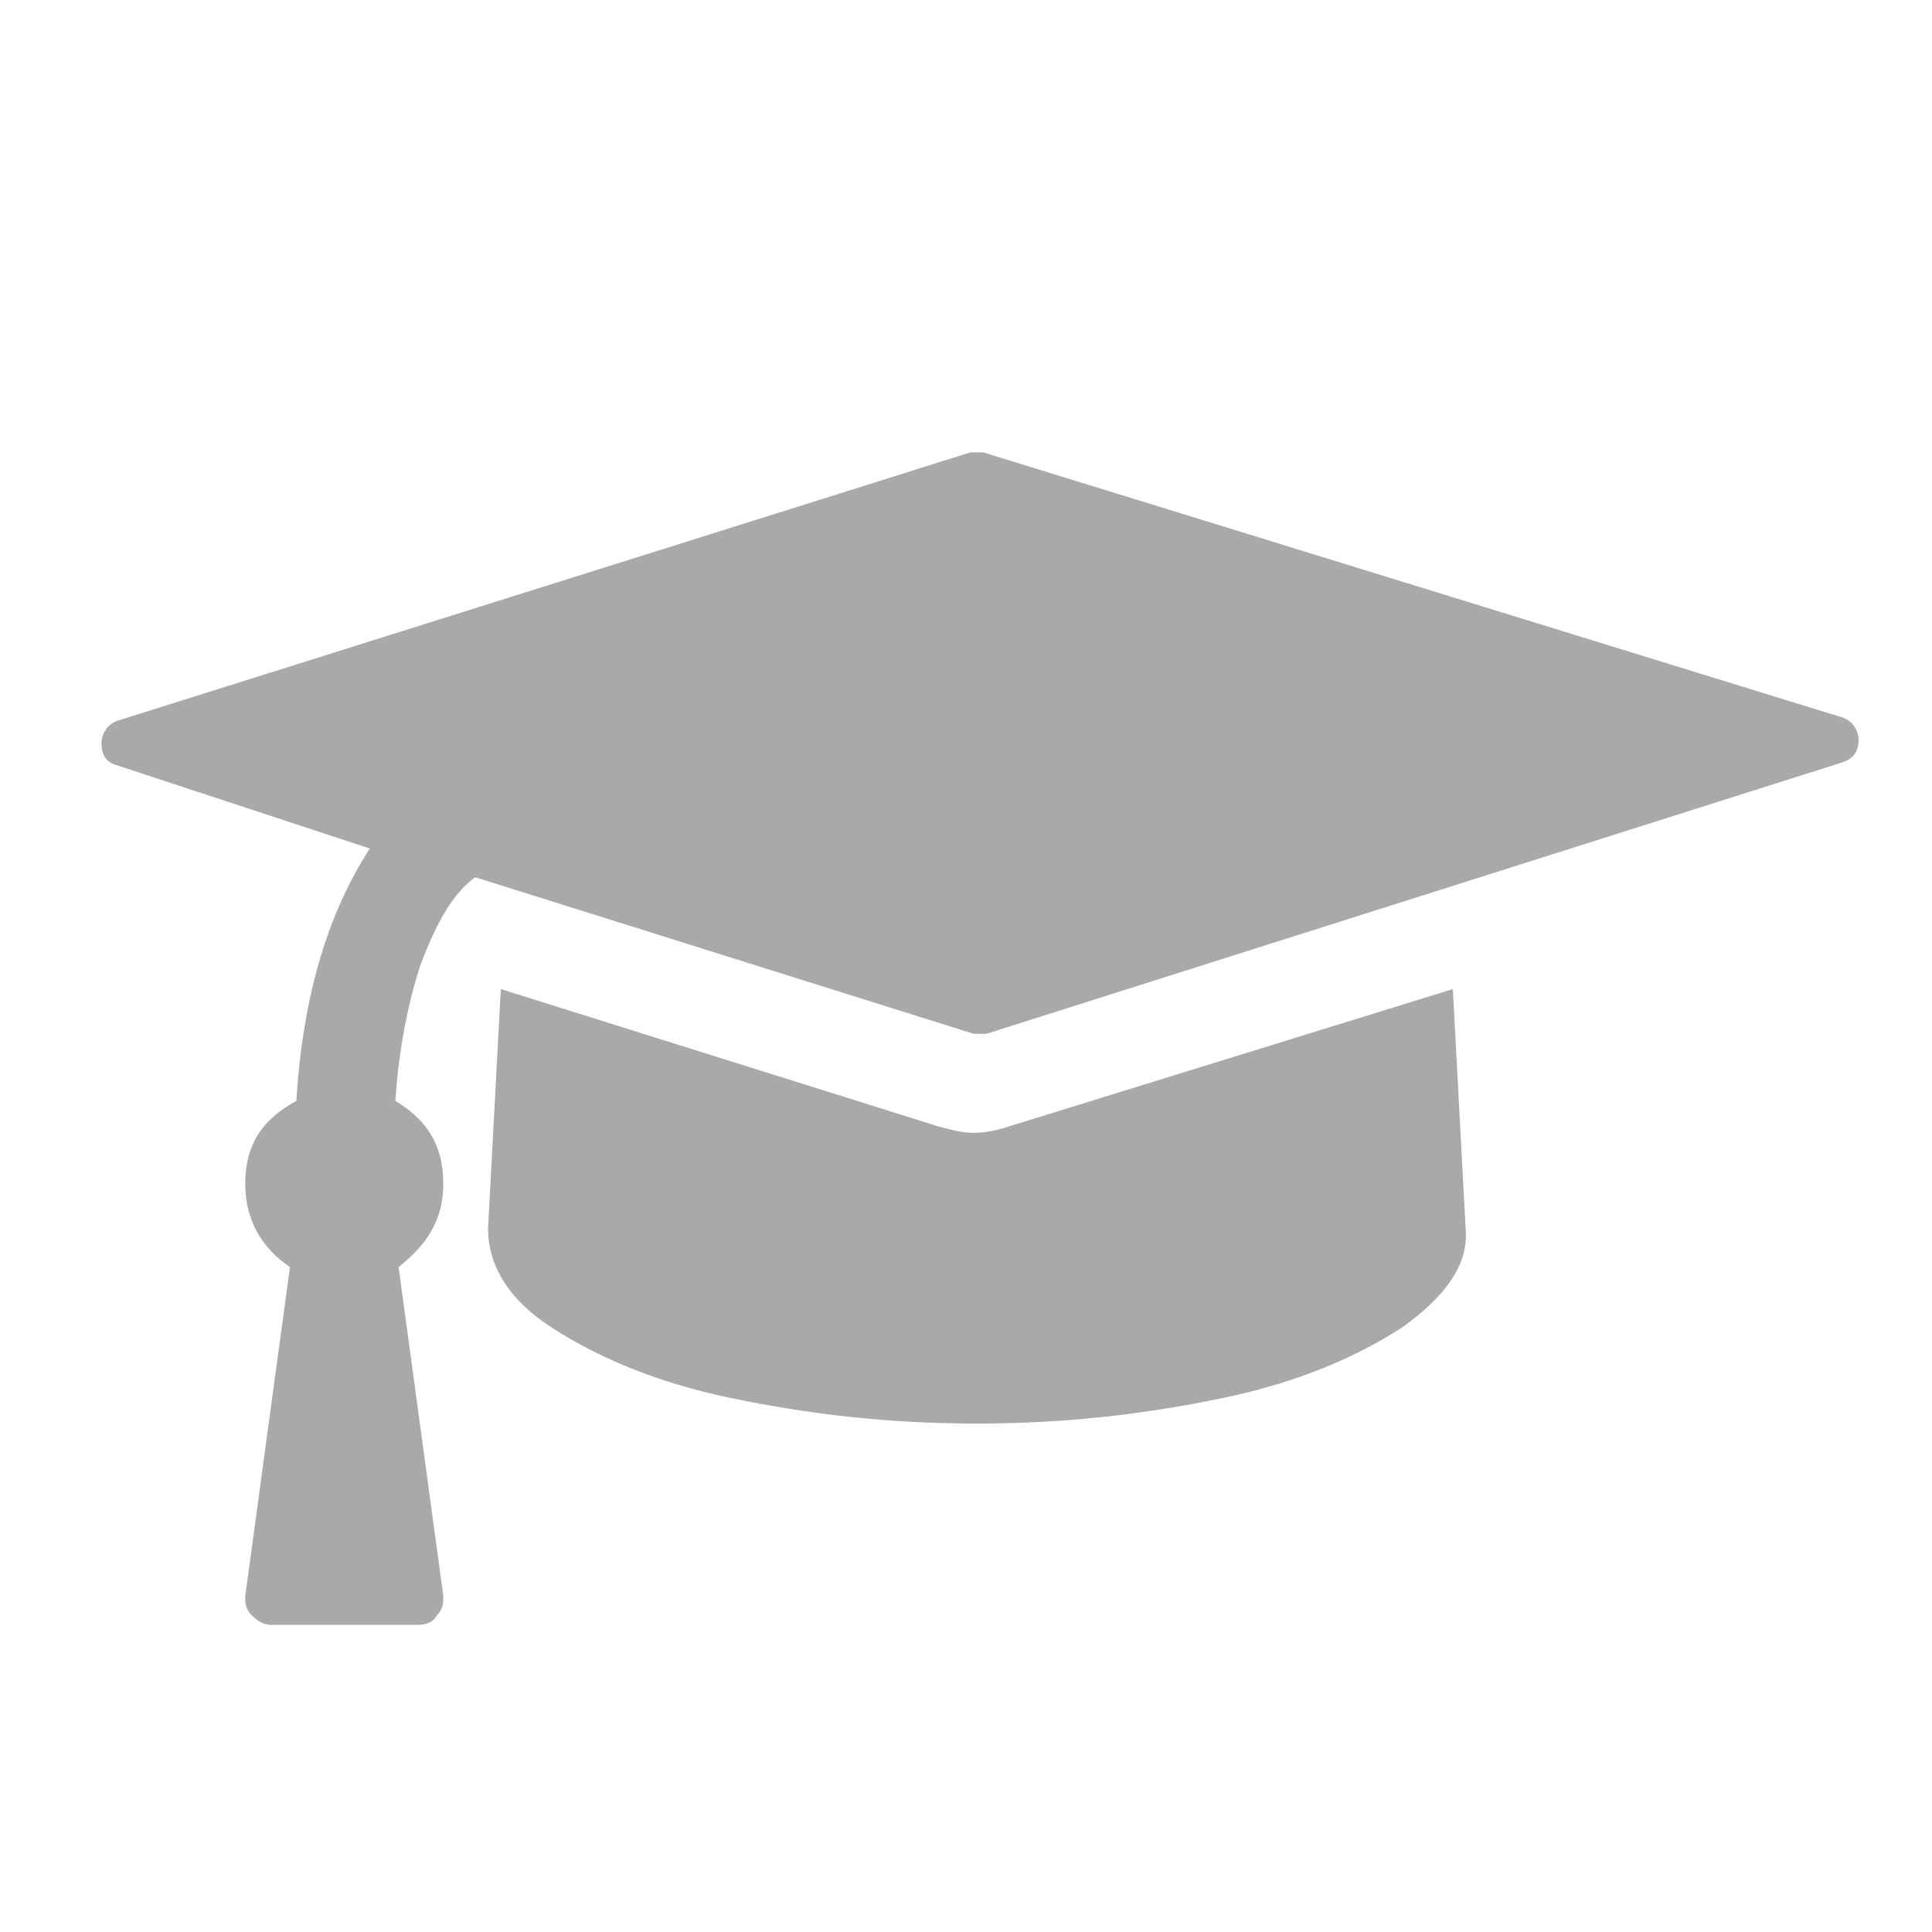
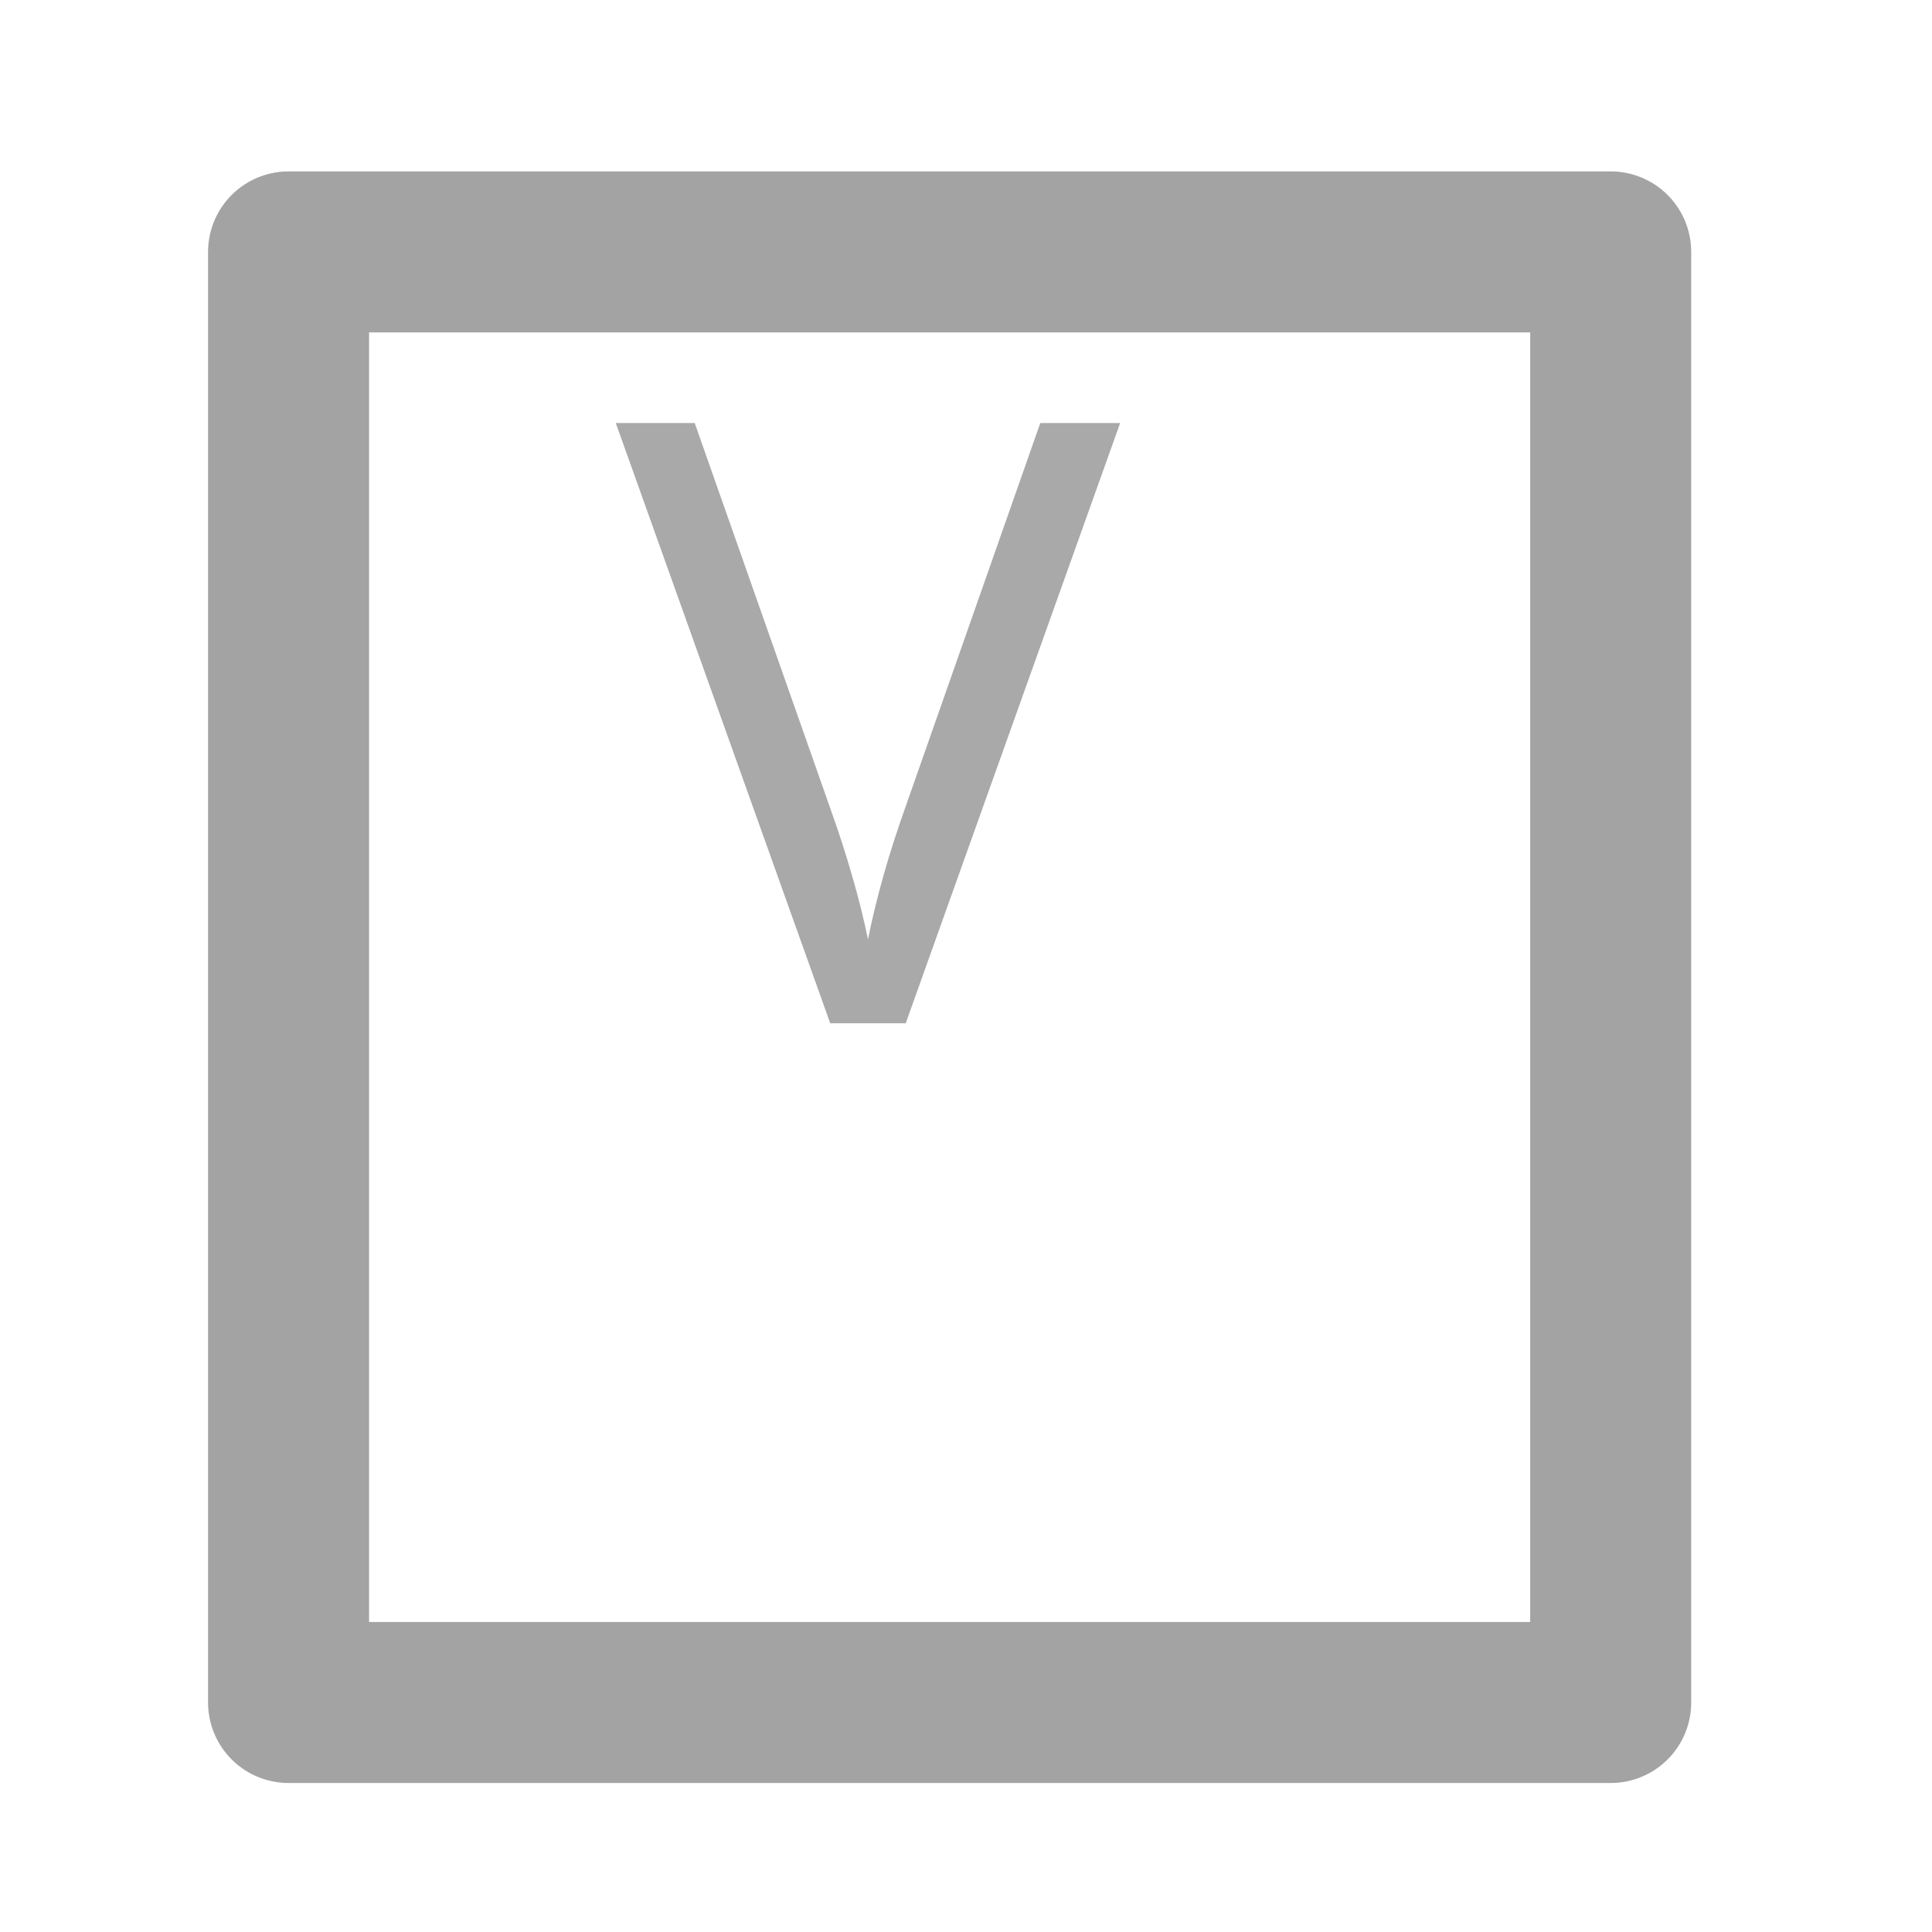
<svg xmlns="http://www.w3.org/2000/svg" version="1.1" id="Layer_1" x="0px" y="0px" viewBox="0 0 96 96" style="enable-background:new 0 0 96 96;" xml:space="preserve">
  <defs id="defs9" />
  <style type="text/css" id="style3">
	.st0{fill:#333333;}
</style>
-   <g id="XMLID_2_" transform="matrix(1.587447,0,0,1.587447,-27.5003,-24.82797)" style="fill:#a9a9a9">
-     <path id="XMLID_6_" class="st0" d="m 62.8,46.6 0.4,7.5 c 0.1,1.1 -0.6,2.1 -2,3.1 -1.4,0.9 -3.2,1.7 -5.6,2.2 -2.4,0.5 -4.9,0.8 -7.7,0.8 -2.8,0 -5.3,-0.3 -7.7,-0.8 -2.4,-0.5 -4.2,-1.3 -5.6,-2.2 -1.4,-0.9 -2,-2 -2,-3.1 l 0.4,-7.5 13.7,4.3 c 0.4,0.1 0.7,0.2 1.1,0.2 0.4,0 0.8,-0.1 1.1,-0.2 l 13.9,-4.3 z m 12.7,-7.8 c 0,0.4 -0.2,0.6 -0.5,0.7 L 48.2,48 c -0.1,0 -0.1,0 -0.2,0 -0.1,0 -0.2,0 -0.2,0 L 32.2,43.1 c -0.7,0.5 -1.2,1.4 -1.7,2.7 -0.4,1.2 -0.7,2.7 -0.8,4.3 1,0.6 1.5,1.4 1.5,2.6 0,1.1 -0.5,1.9 -1.4,2.6 l 1.4,10.3 c 0,0.2 0,0.4 -0.2,0.6 -0.1,0.2 -0.3,0.3 -0.6,0.3 l -4.6,0 c -0.2,0 -0.4,-0.1 -0.6,-0.3 C 25,66 25,65.8 25,65.6 L 26.4,55.3 C 25.5,54.7 25,53.8 25,52.7 c 0,-1.2 0.5,-2 1.6,-2.6 0.2,-3.3 1,-5.9 2.3,-7.9 L 21,39.6 c -0.4,-0.1 -0.5,-0.4 -0.5,-0.7 0,-0.3 0.2,-0.6 0.5,-0.7 l 26.7,-8.4 c 0.1,0 0.1,0 0.2,0 0.1,0 0.2,0 0.2,0 L 75,38.1 c 0.3,0.1 0.5,0.4 0.5,0.7 z" style="fill:#a9a9a9" />
-   </g>
+   <rect style="opacity:1;fill:none;fill-opacity:0.732;fill-rule:nonzero;stroke:#a3a3a3;stroke-width:8;stroke-linecap:round;stroke-linejoin:round;stroke-miterlimit:4;stroke-dasharray:none;stroke-dashoffset:0;stroke-opacity:1;paint-order:markers fill stroke" id="rect4521" width="65.697" height="72.079" x="14.338" y="12.517" />
+   <text xml:space="preserve" style="font-style:normal;font-variant:normal;font-weight:normal;font-stretch:normal;font-size:41.768px;line-height:100%;font-family:'Arial Black';-inkscape-font-specification:'Arial Black, Normal';font-variant-ligatures:normal;font-variant-caps:normal;font-variant-numeric:normal;font-feature-settings:normal;text-align:start;letter-spacing:0px;word-spacing:0px;writing-mode:lr-tb;text-anchor:start;fill:#a9a9a9;fill-opacity:1;stroke:none;stroke-width:0.532px;stroke-linecap:butt;stroke-linejoin:miter;stroke-opacity:1" x="30.598" y="50.847" id="text817">
+     <tspan id="tspan815" x="30.598" y="50.847" style="stroke-width:0.532px">V</tspan>
+   </text>
</svg>
